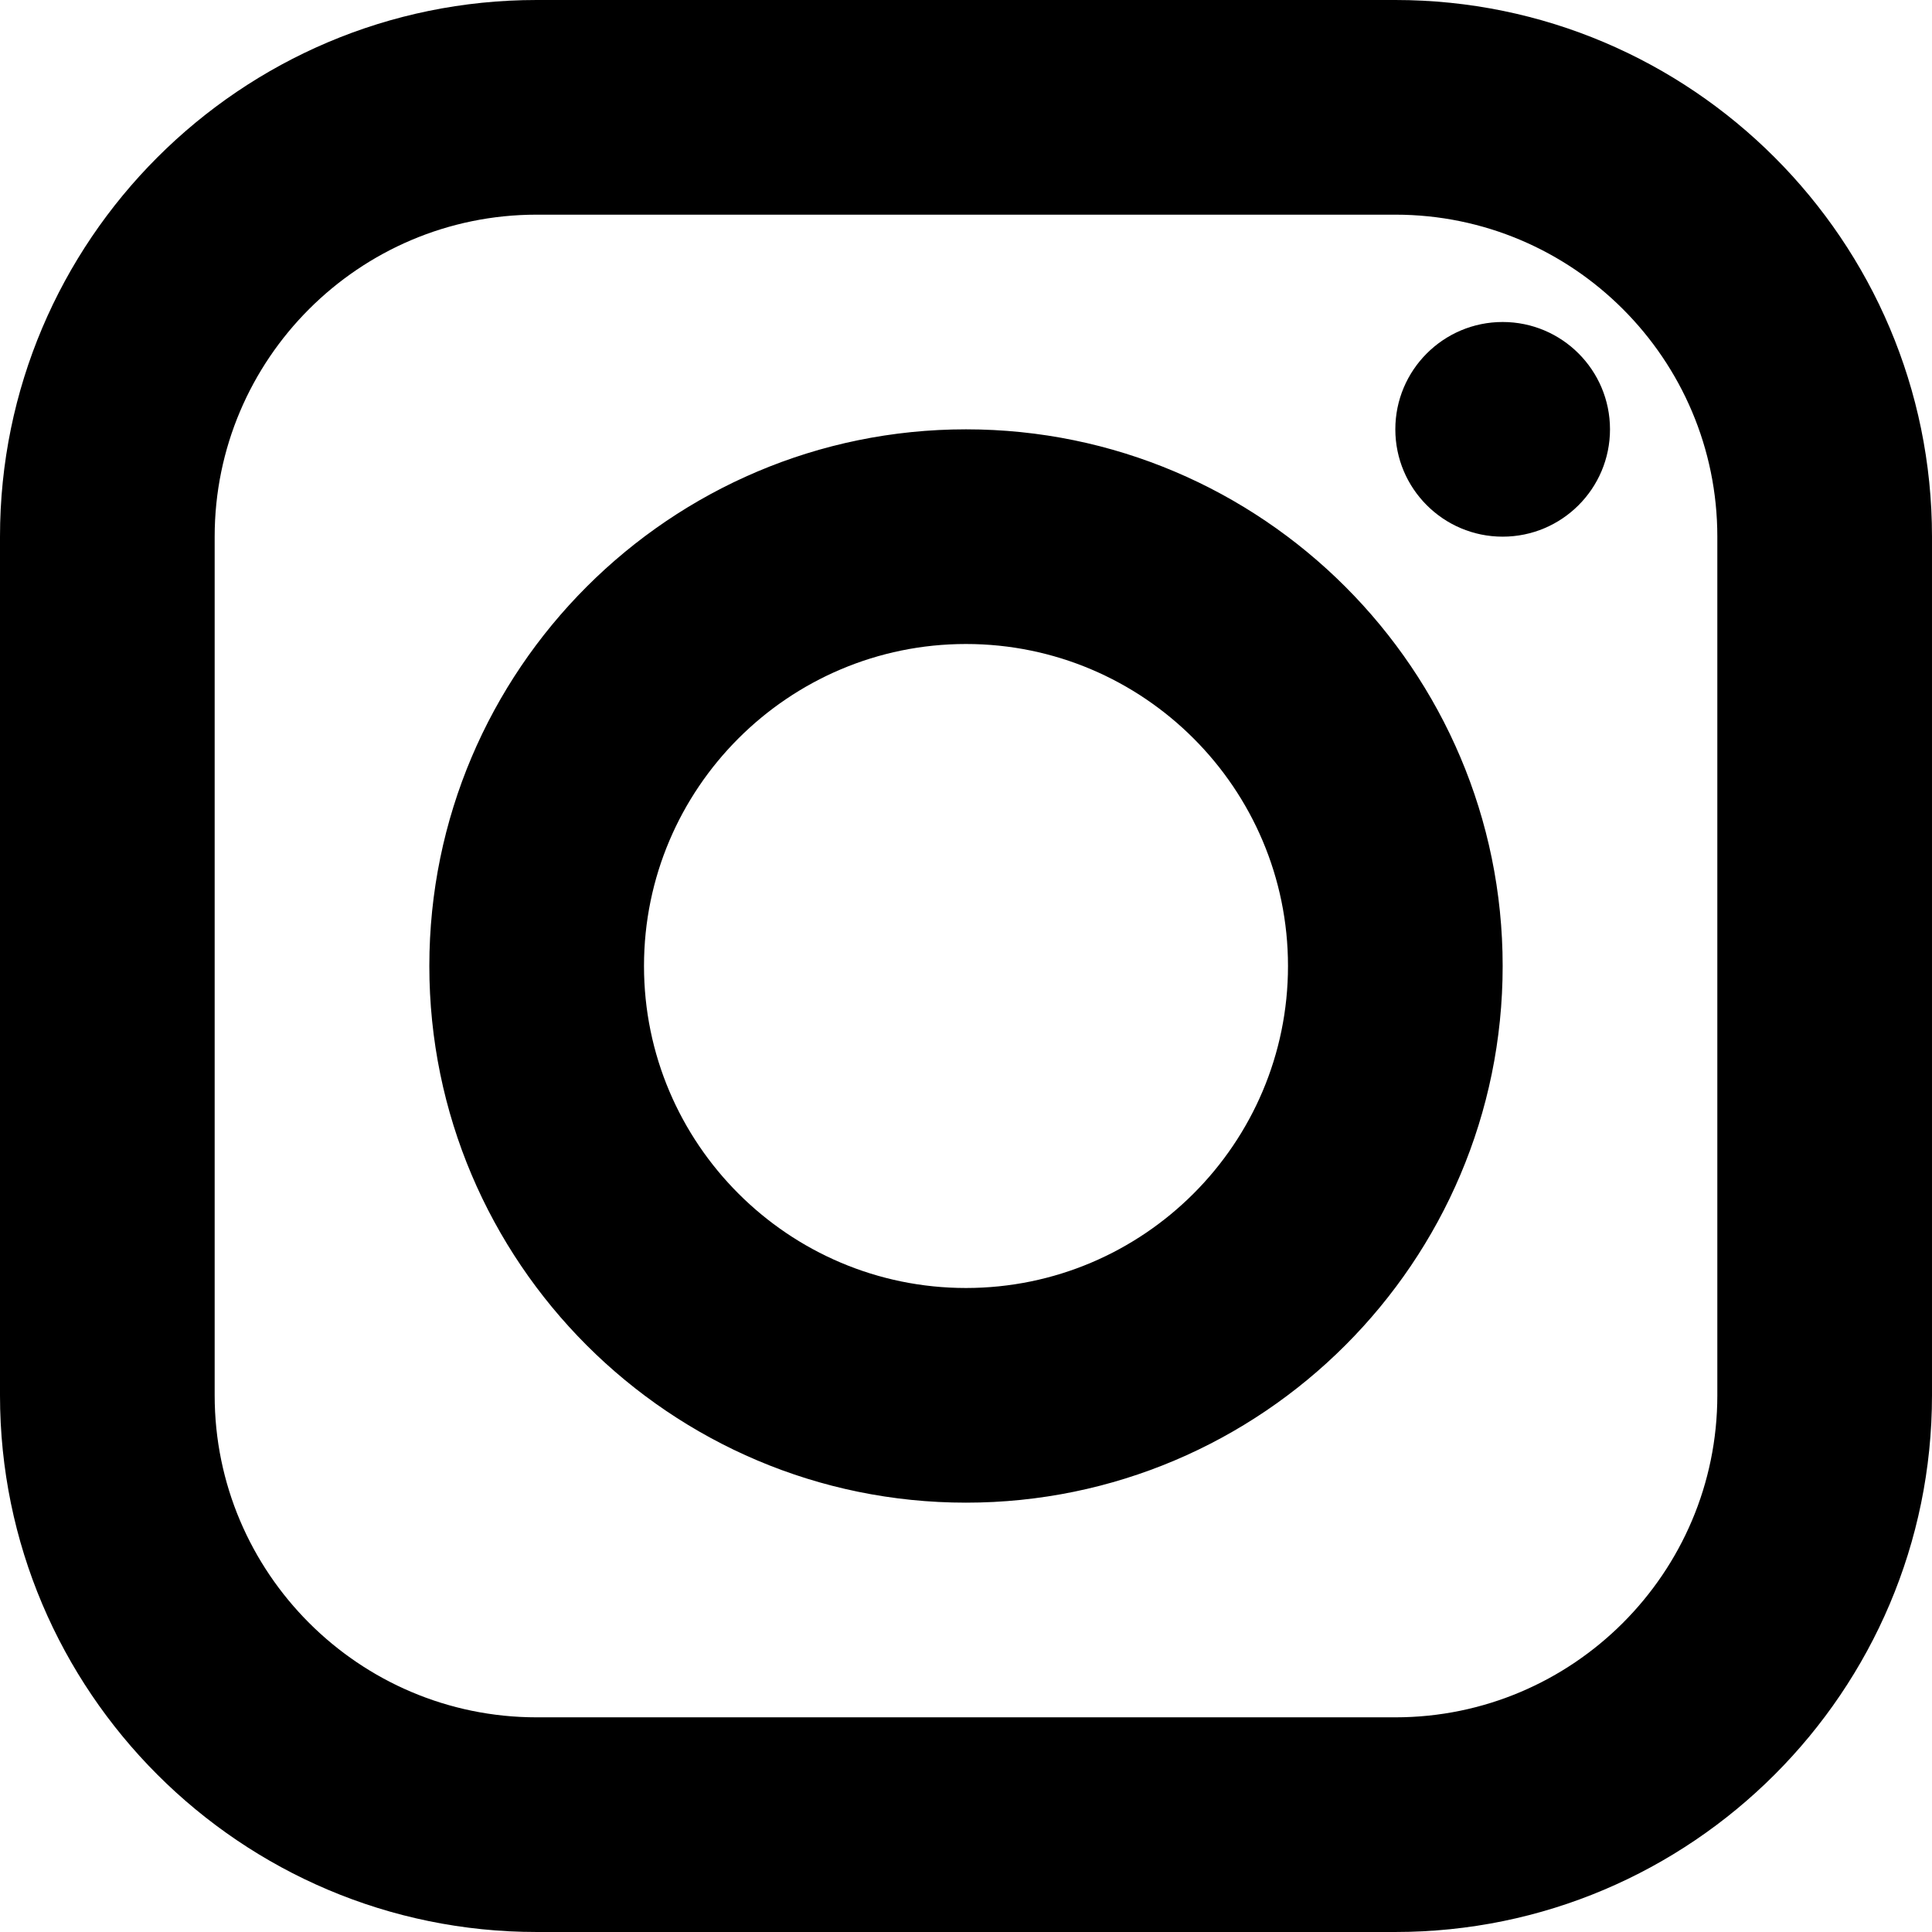
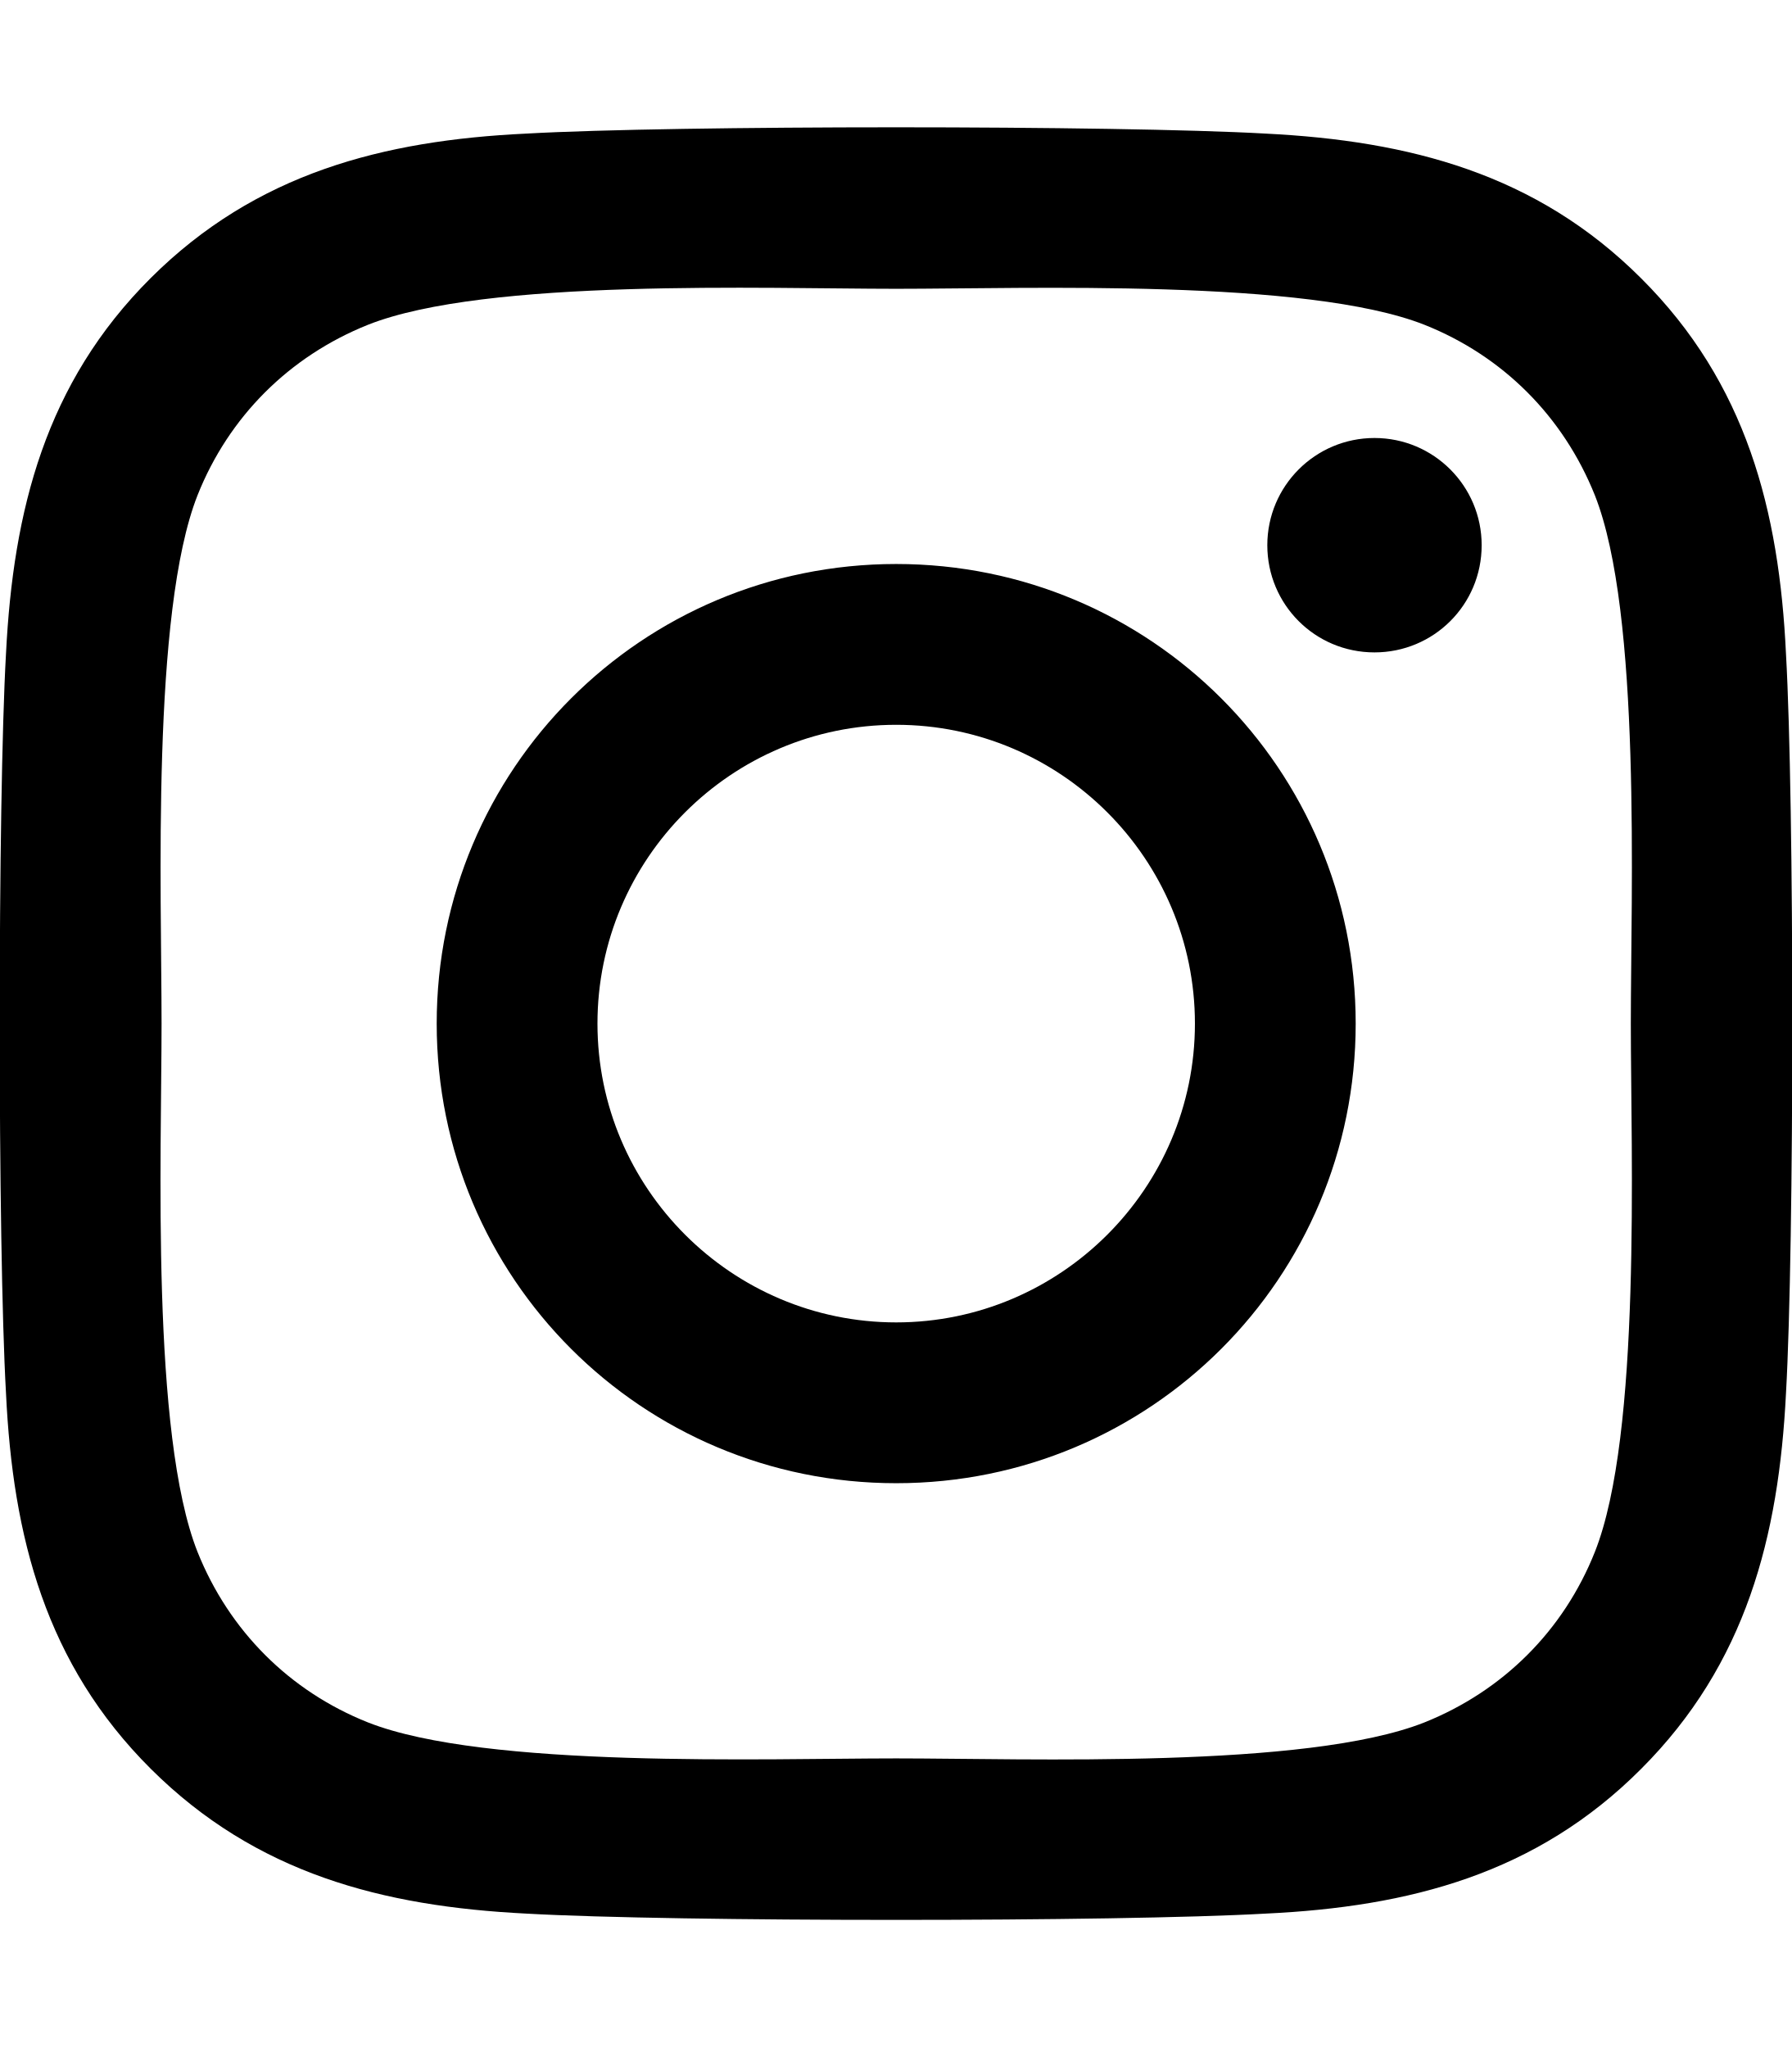
- <svg xmlns="http://www.w3.org/2000/svg" viewBox="0,0,256,256" width="24px" height="24px" fill-rule="nonzero">
-   <g transform="translate(-42.66667,-42.66667) scale(1.33333,1.33333)">
-     <g fill="#000000" fill-rule="nonzero" stroke="none" stroke-width="1" stroke-linecap="butt" stroke-linejoin="miter" stroke-miterlimit="10" stroke-dasharray="" stroke-dashoffset="0" font-family="none" font-weight="none" font-size="none" text-anchor="none" style="mix-blend-mode: normal">
-       <g transform="scale(10.66667,10.66667)">
-         <path d="M8,3c-2.757,0 -5,2.243 -5,5v8c0,2.757 2.243,5 5,5h8c2.757,0 5,-2.243 5,-5v-8c0,-2.757 -2.243,-5 -5,-5zM8,5h8c1.654,0 3,1.346 3,3v8c0,1.654 -1.346,3 -3,3h-8c-1.654,0 -3,-1.346 -3,-3v-8c0,-1.654 1.346,-3 3,-3zM17,6c-0.552,0 -1,0.448 -1,1c0,0.552 0.448,1 1,1c0.552,0 1,-0.448 1,-1c0,-0.552 -0.448,-1 -1,-1zM12,7c-2.757,0 -5,2.243 -5,5c0,2.757 2.243,5 5,5c2.757,0 5,-2.243 5,-5c0,-2.757 -2.243,-5 -5,-5zM12,9c1.654,0 3,1.346 3,3c0,1.654 -1.346,3 -3,3c-1.654,0 -3,-1.346 -3,-3c0,-1.654 1.346,-3 3,-3z" />
-       </g>
-     </g>
-   </g>
+ <svg xmlns="http://www.w3.org/2000/svg" height="1em" viewBox="0 0 448 512" fill="#000000">
+   <path d="M224.1 141c-63.6 0-114.9 51.3-114.9 114.9s51.3 114.9 114.9 114.9S339 319.5 339 255.9 287.7 141 224.1 141zm0 189.6c-41.1 0-74.7-33.5-74.7-74.7s33.5-74.7 74.7-74.7 74.7 33.5 74.7 74.7-33.6 74.7-74.7 74.7zm146.4-194.3c0 14.9-12 26.8-26.8 26.8-14.9 0-26.8-12-26.8-26.8s12-26.8 26.8-26.8 26.8 12 26.8 26.8zm76.1 27.2c-1.7-35.9-9.9-67.7-36.2-93.9-26.2-26.2-58-34.4-93.9-36.2-37-2.1-147.9-2.1-184.9 0-35.8 1.7-67.6 9.9-93.9 36.1s-34.4 58-36.2 93.9c-2.1 37-2.1 147.9 0 184.9 1.7 35.9 9.9 67.7 36.2 93.9s58 34.4 93.9 36.2c37 2.1 147.9 2.1 184.9 0 35.9-1.7 67.7-9.9 93.9-36.2 26.2-26.2 34.4-58 36.2-93.9 2.1-37 2.1-147.8 0-184.8zM398.8 388c-7.8 19.6-22.9 34.7-42.6 42.6-29.5 11.7-99.5 9-132.1 9s-102.7 2.6-132.1-9c-19.6-7.8-34.7-22.9-42.6-42.6-11.7-29.5-9-99.5-9-132.1s-2.6-102.7 9-132.1c7.8-19.6 22.9-34.7 42.6-42.6 29.5-11.7 99.5-9 132.1-9s102.7-2.6 132.1 9c19.6 7.8 34.7 22.9 42.6 42.6 11.7 29.5 9 99.5 9 132.1s2.7 102.7-9 132.1z" />
</svg>
